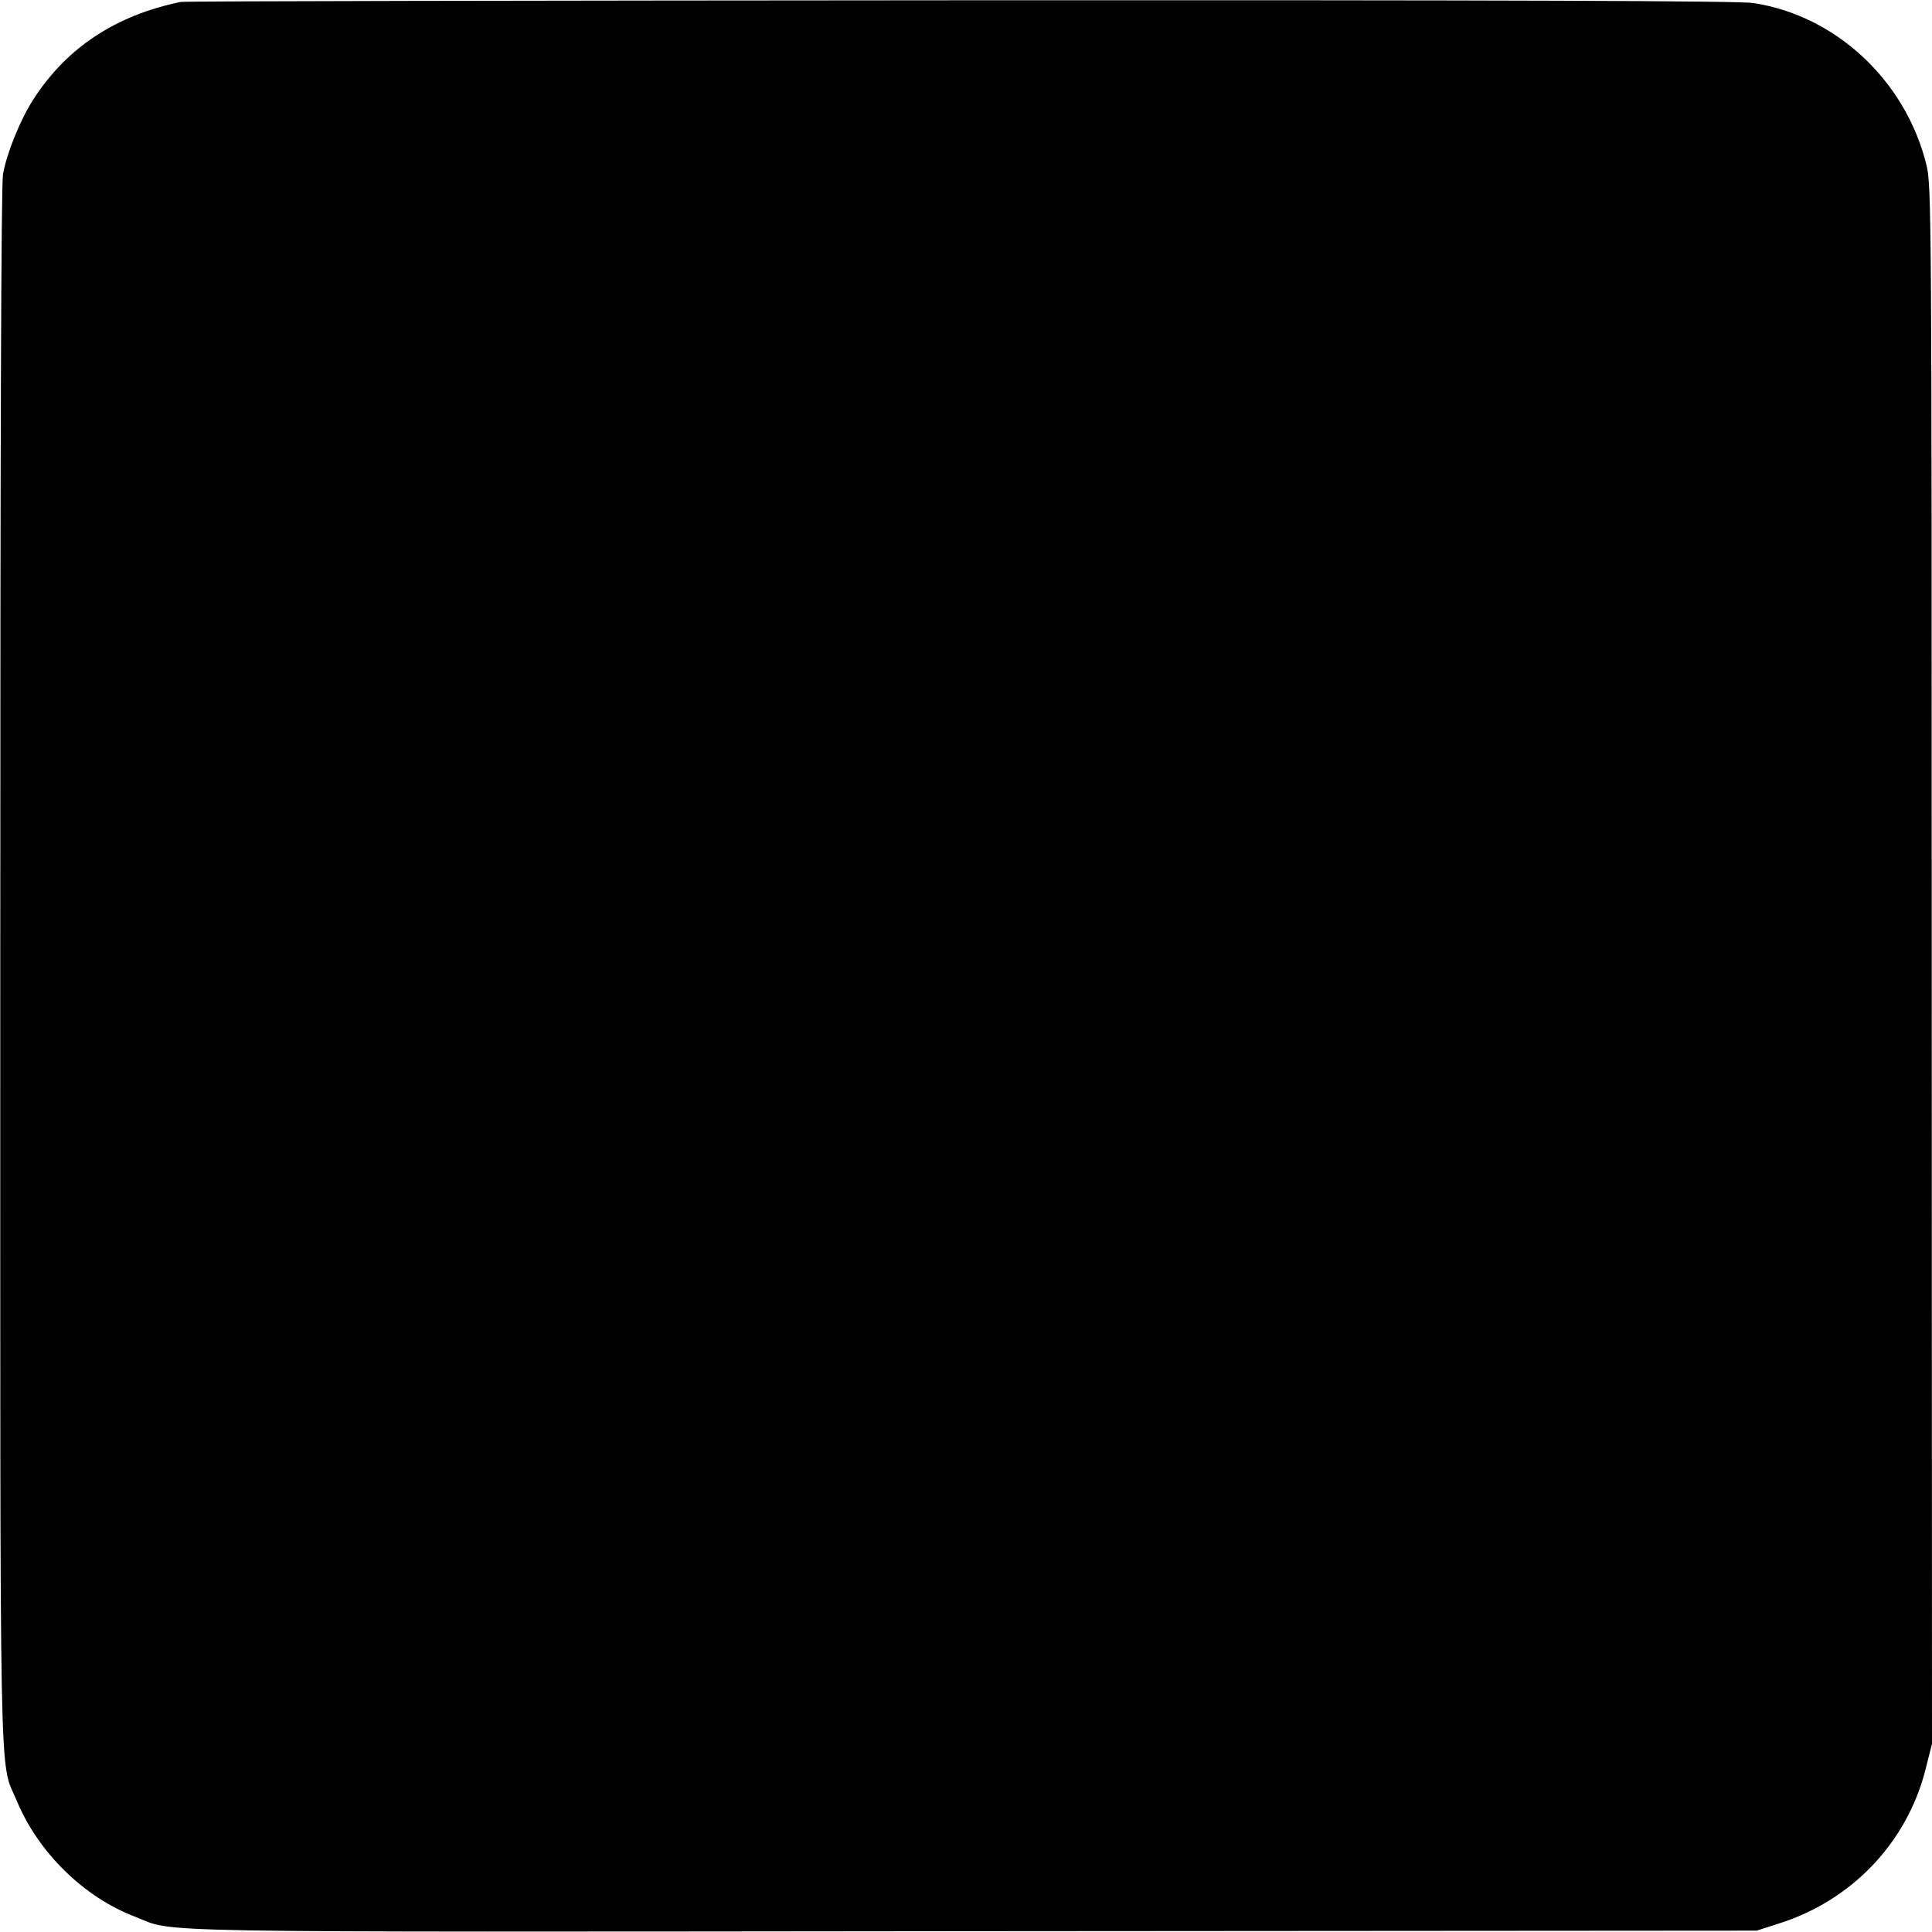
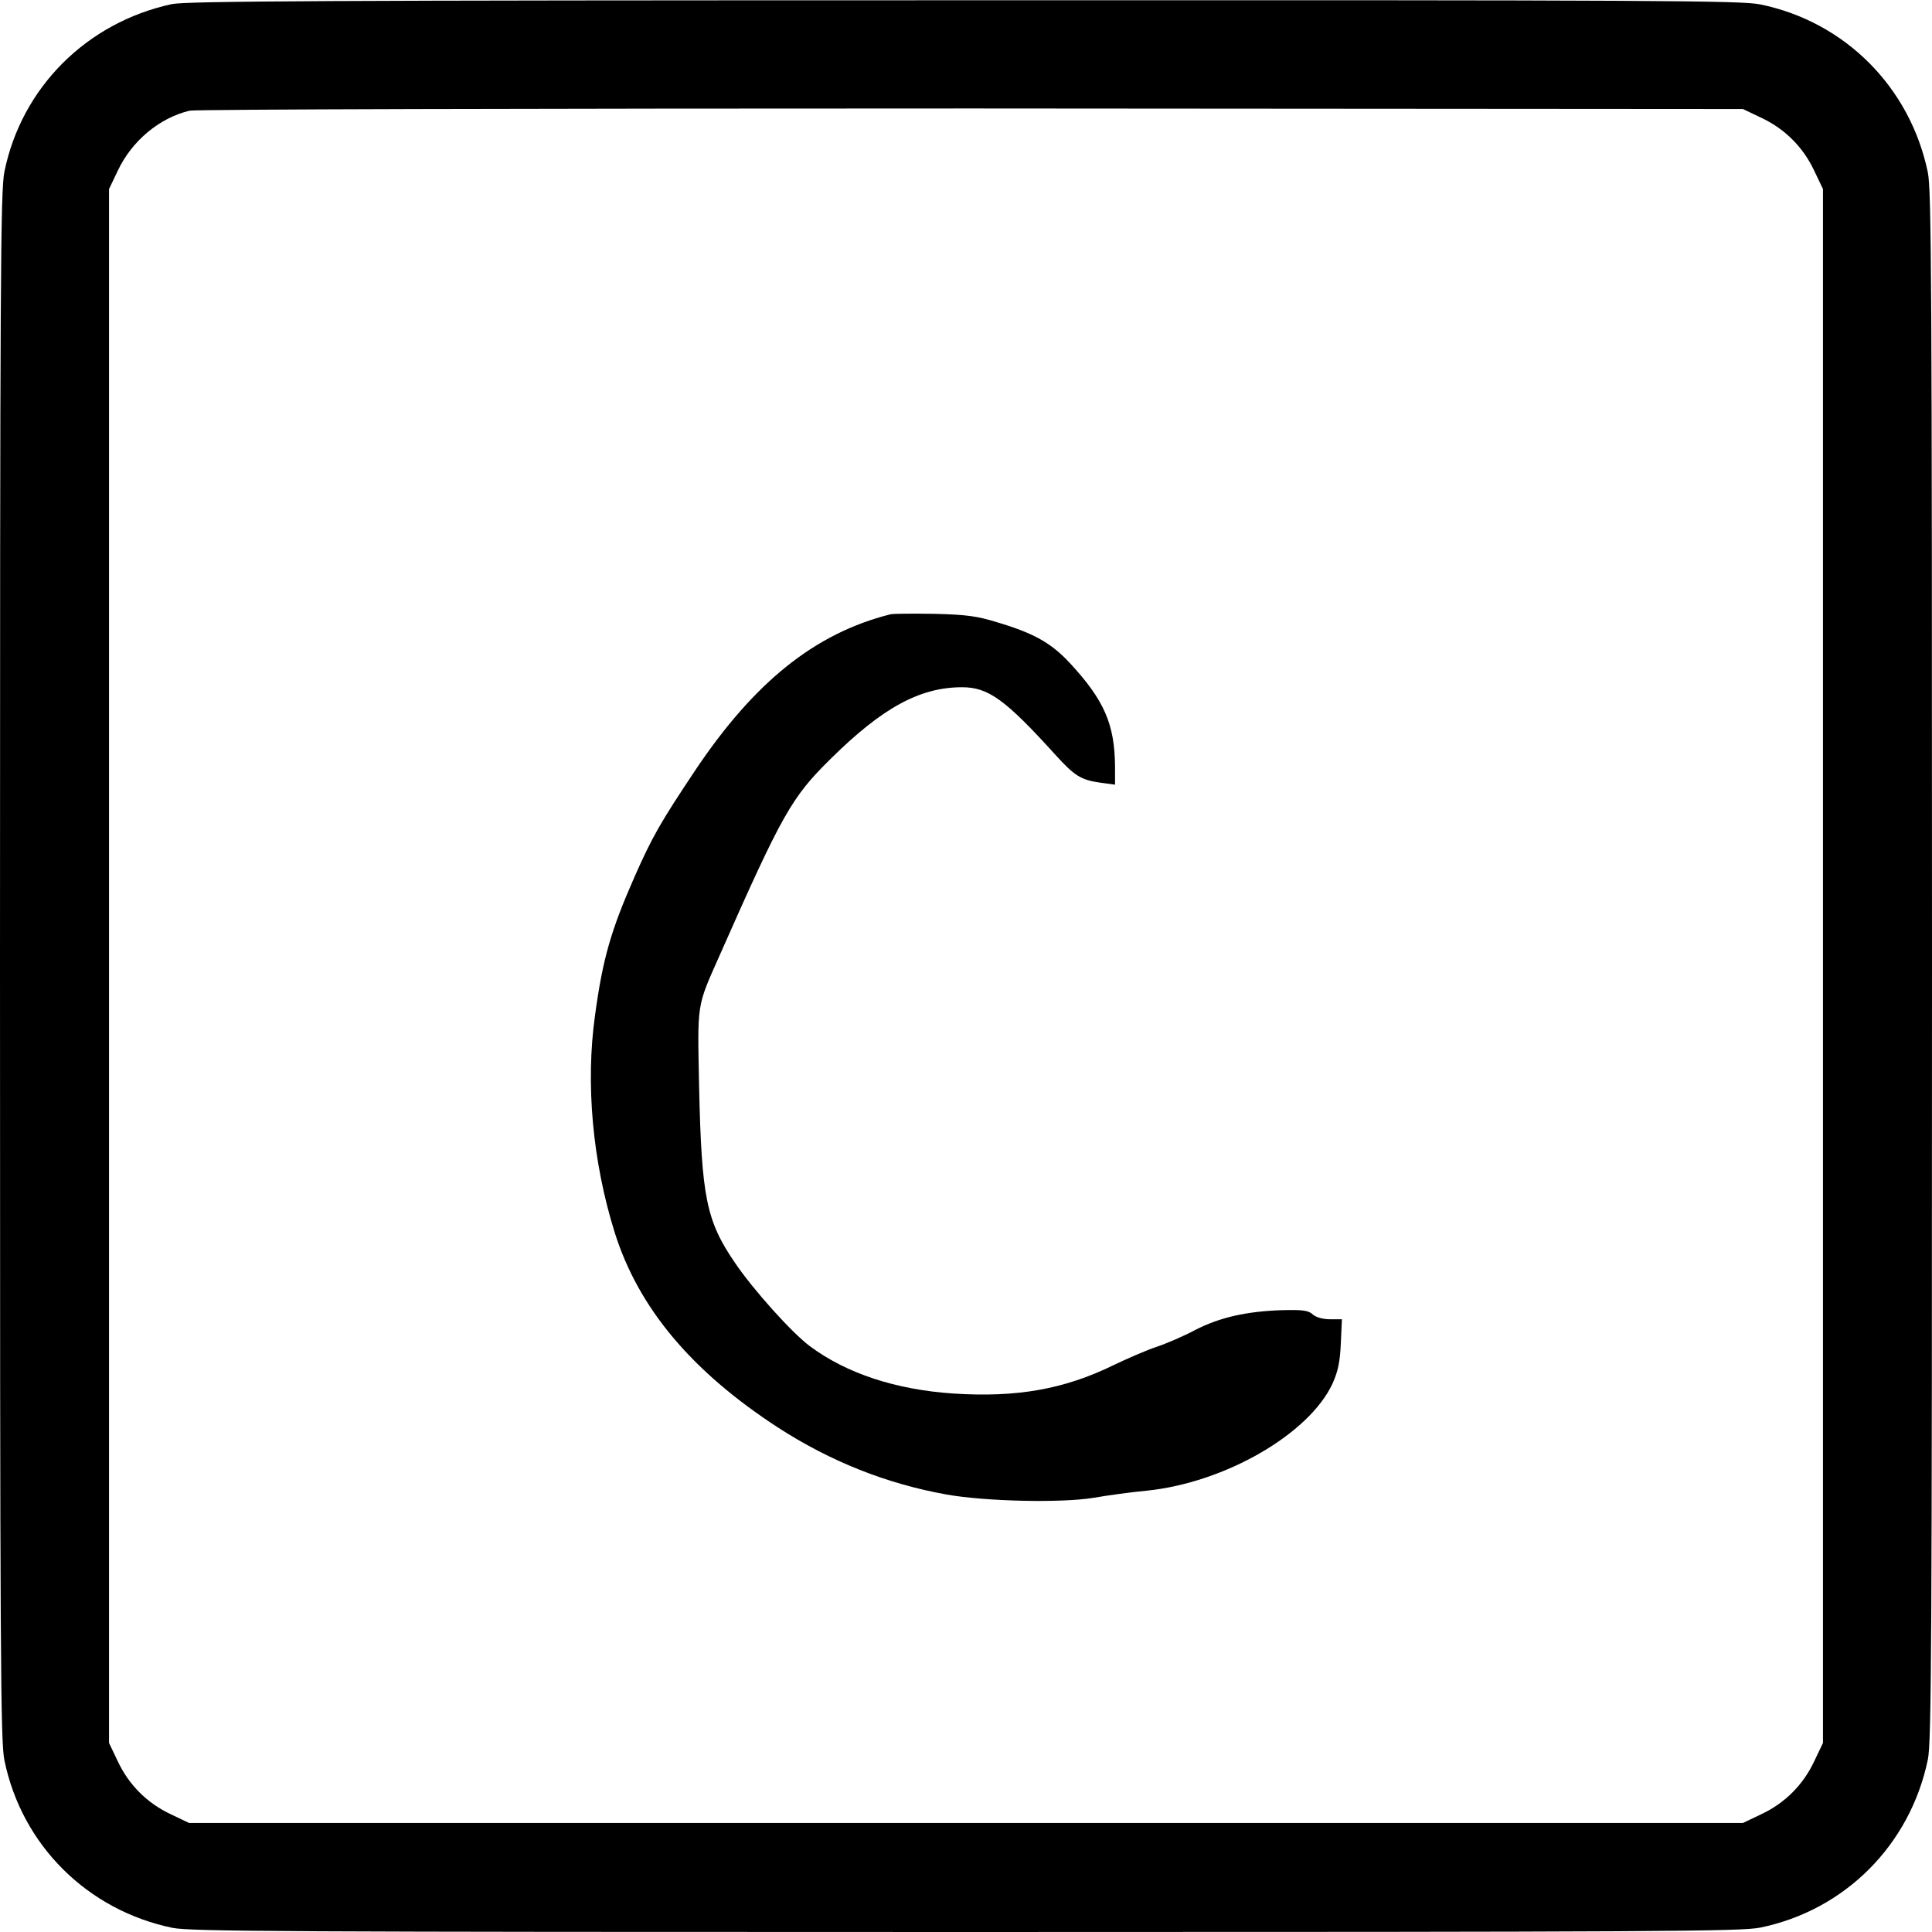
<svg xmlns="http://www.w3.org/2000/svg" version="1.0" width="700pt" height="700pt" viewBox="0 0 700 700" preserveAspectRatio="xMidYMid meet">
  <g transform="translate(0,700) scale(0.1,-0.1)" fill="#000000" stroke="none">
-     <path d="M655 6993 c-235 -48 -414 -166 -534 -353 -46 -71 -95 -190 -110 -270 -7 -37 -10 -962 -10 -2870 0 -3089 -5 -2871 60 -3025 77 -186 243 -349 427 -419 154 -60 -60 -56 3037 -53 l2840 2 81 26 c263 83 463 293 530 556 l24 95 -1 2822 c0 2731 -1 2823 -19 2898 -75 305 -327 541 -627 587 -52 8 -875 11 -2875 10 -1542 -1 -2812 -3 -2823 -6z" />
+     <path d="M622 6985 c-309 -67 -544 -303 -606 -607 -14 -69 -16 -364 -16 -2878 0 -2522 2 -2809 16 -2878 63 -307 300 -543 609 -607 66 -13 393 -15 2875 -15 2522 0 2809 2 2878 16 307 63 543 300 607 609 13 66 15 393 15 2875 0 2482 -2 2809 -15 2875 -64 309 -300 546 -607 609 -70 14 -355 16 -2885 15 -2337 0 -2819 -3 -2871 -14z m5760 -412 c85 -40 151 -106 191 -191 l32 -67 0 -2815 0 -2815 -32 -67 c-40 -85 -106 -151 -191 -191 l-67 -32 -2815 0 -2815 0 -67 32 c-85 40 -151 106 -191 191 l-32 67 0 2815 0 2815 32 67 c51 108 151 191 260 217 22 5 1231 8 2833 8 l2795 -2 67 -32z" />
+     <path d="M3225 4774 c-272 -69 -491 -244 -706 -565 -126 -189 -155 -239 -220 -386 -85 -193 -115 -295 -143 -501 -35 -248 -9 -531 71 -787 86 -274 279 -504 593 -708 189 -122 392 -203 610 -242 141 -25 414 -31 531 -12 52 9 139 21 194 26 283 29 588 205 673 388 20 45 27 78 30 145 l4 88 -42 0 c-27 0 -51 7 -63 17 -16 15 -35 18 -112 16 -127 -4 -226 -26 -315 -72 -41 -22 -104 -49 -140 -61 -36 -12 -105 -42 -155 -66 -180 -88 -352 -118 -581 -103 -209 14 -387 73 -519 171 -65 48 -207 206 -273 304 -103 151 -120 236 -129 635 -6 311 -10 287 75 479 227 513 260 571 401 710 188 186 324 260 477 260 95 0 157 -45 339 -246 69 -76 92 -90 163 -100 l52 -7 0 64 c-1 155 -39 242 -164 377 -68 73 -131 108 -262 147 -74 23 -112 28 -229 31 -77 1 -149 1 -160 -2z" />
  </g>
</svg>
